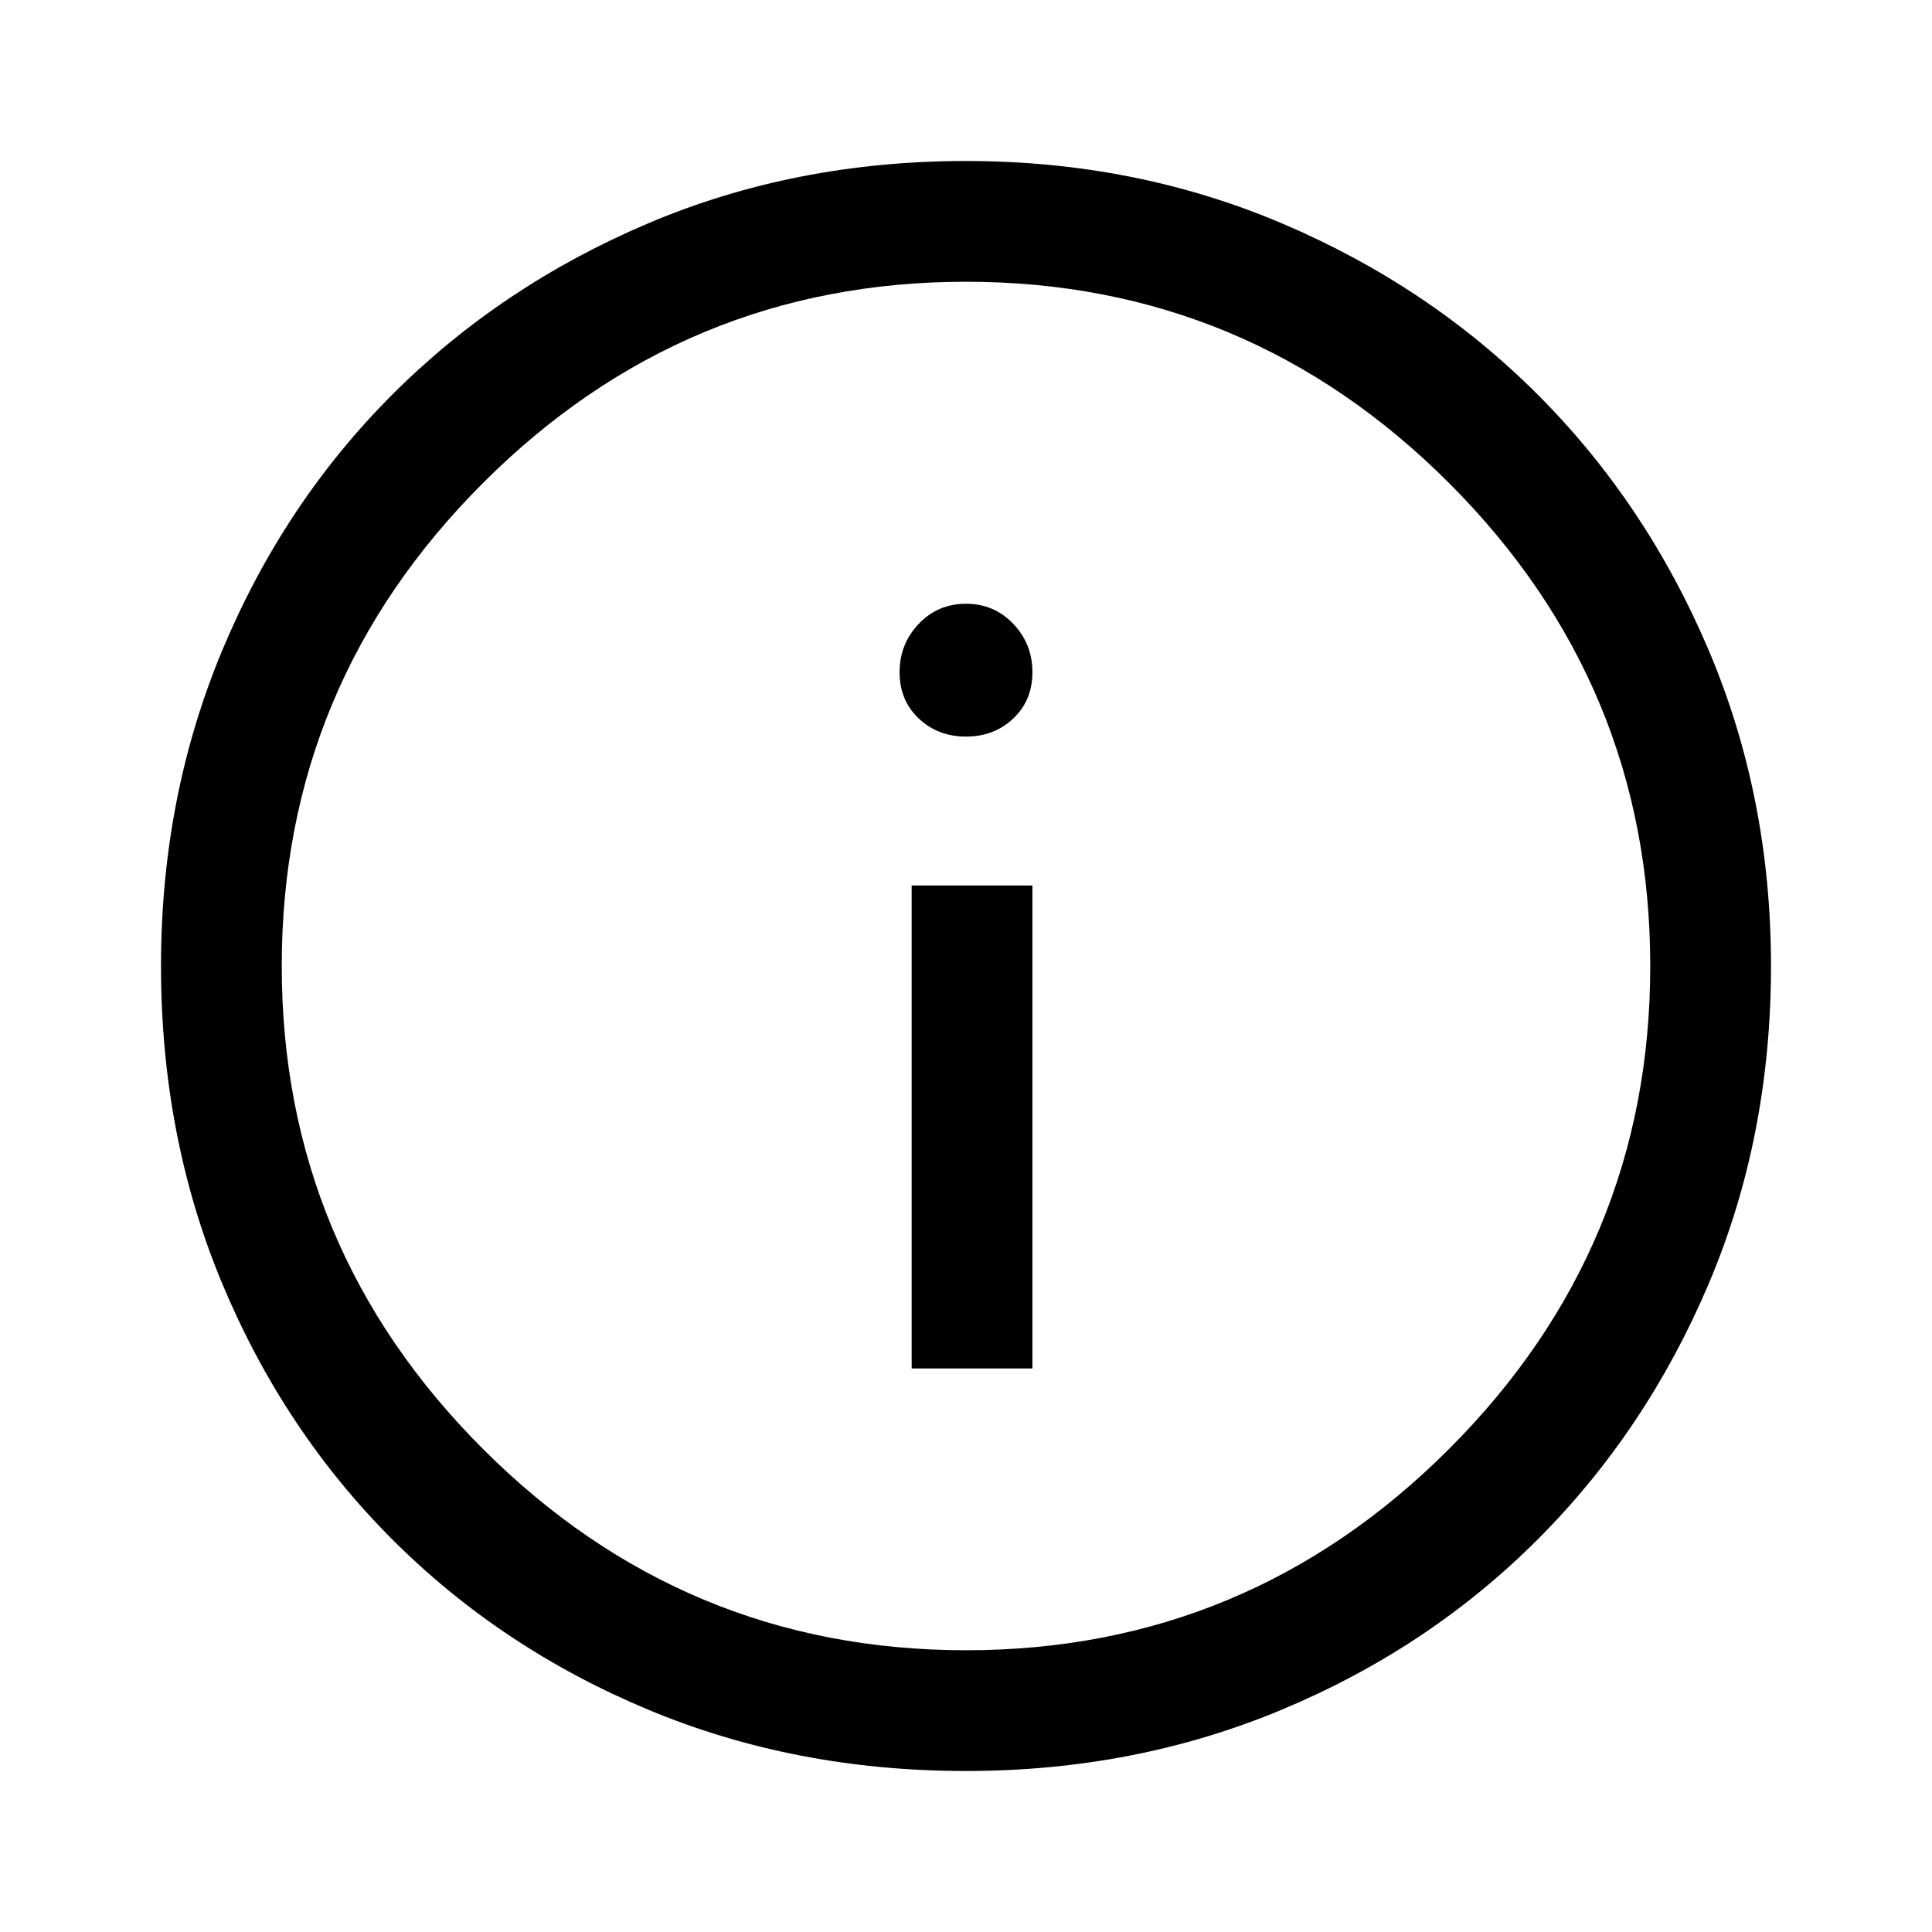
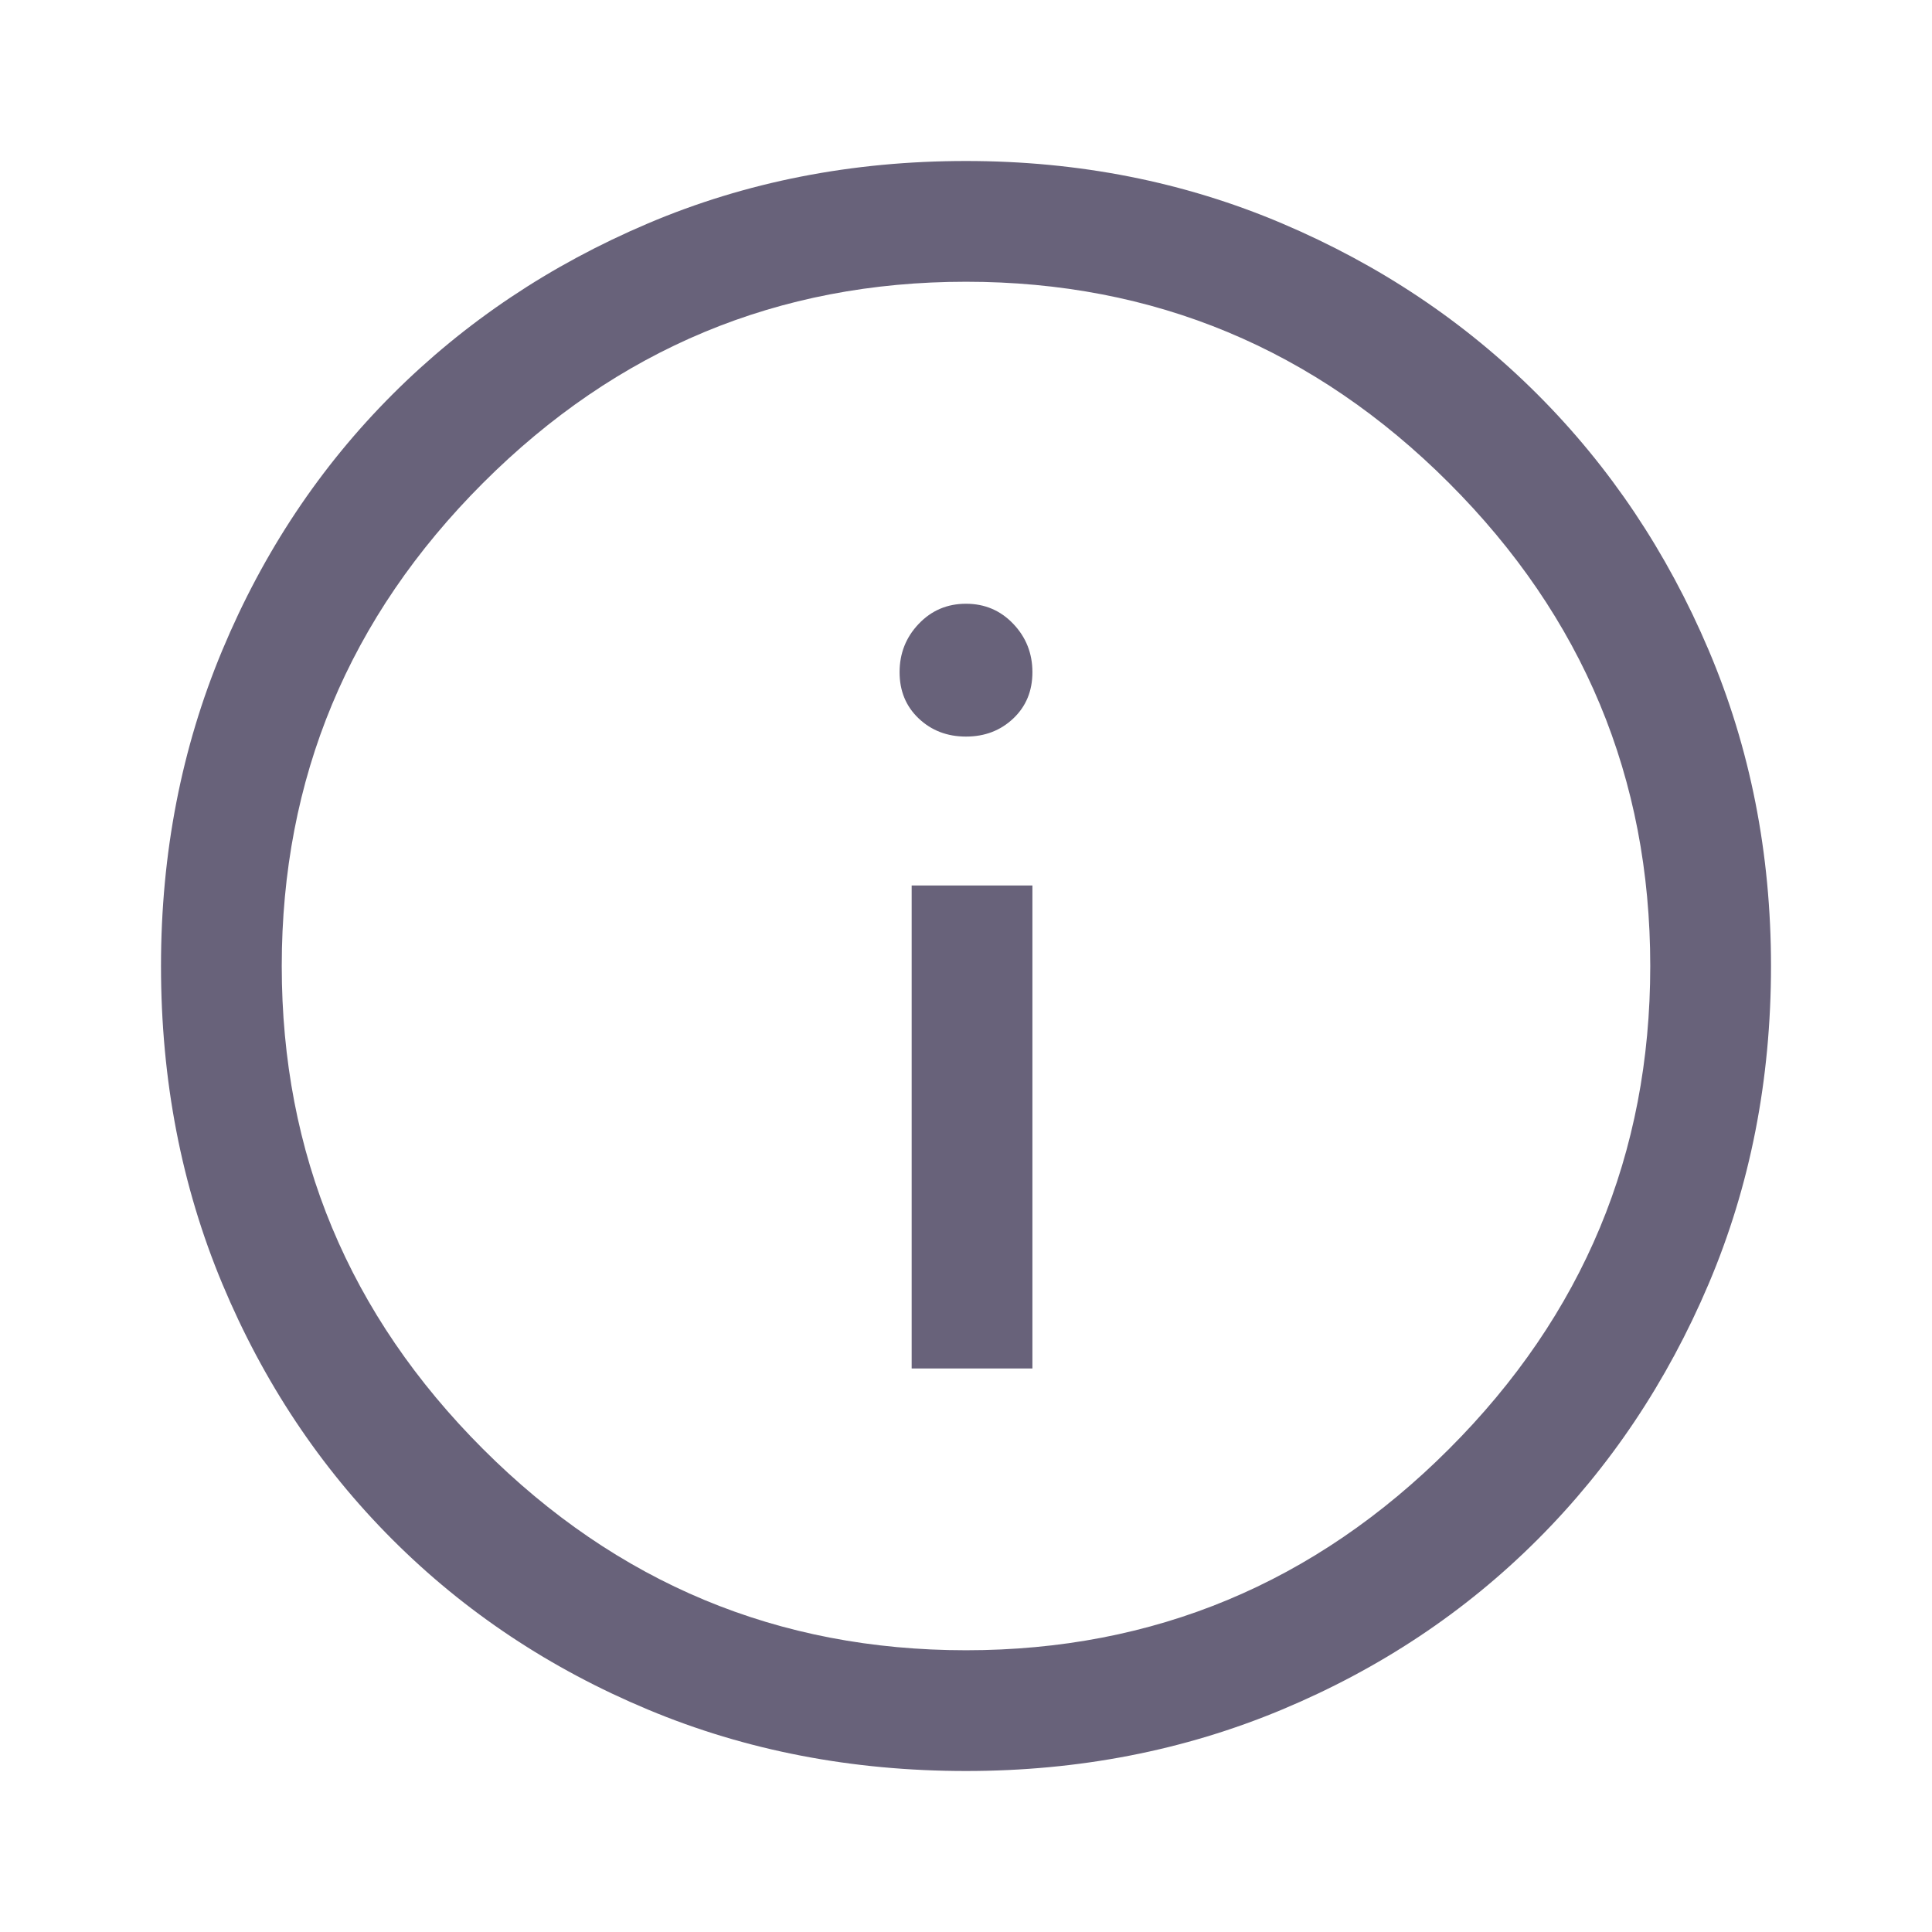
<svg xmlns="http://www.w3.org/2000/svg" width="48" height="48" viewBox="0 0 48 48" fill="none">
-   <path d="M22.65 34H25.65V22H22.65V34ZM24 18.3C24.467 18.3 24.858 18.15 25.175 17.85C25.492 17.55 25.65 17.167 25.65 16.7C25.65 16.233 25.492 15.833 25.175 15.5C24.858 15.167 24.467 15 24 15C23.533 15 23.142 15.167 22.825 15.5C22.508 15.833 22.35 16.233 22.35 16.7C22.35 17.167 22.508 17.55 22.825 17.85C23.142 18.15 23.533 18.3 24 18.3ZM24 44C21.167 44 18.533 43.492 16.1 42.475C13.667 41.458 11.55 40.05 9.75 38.25C7.95 36.45 6.542 34.333 5.525 31.9C4.508 29.467 4 26.833 4 24C4 21.2 4.508 18.583 5.525 16.15C6.542 13.717 7.95 11.6 9.75 9.8C11.55 8 13.667 6.583 16.1 5.55C18.533 4.517 21.167 4 24 4C26.8 4 29.417 4.517 31.85 5.55C34.283 6.583 36.4 8 38.2 9.8C40 11.6 41.417 13.717 42.45 16.15C43.483 18.583 44 21.2 44 24C44 26.833 43.483 29.467 42.45 31.9C41.417 34.333 40 36.45 38.2 38.25C36.4 40.05 34.283 41.458 31.85 42.475C29.417 43.492 26.8 44 24 44ZM24 41C28.667 41 32.667 39.333 36 36C39.333 32.667 41 28.667 41 24C41 19.333 39.333 15.333 36 12C32.667 8.667 28.667 7 24 7C19.333 7 15.333 8.667 12 12C8.667 15.333 7 19.333 7 24C7 28.667 8.667 32.667 12 36C15.333 39.333 19.333 41 24 41Z" fill="black" />
+   <path d="M22.65 34H25.65V22H22.65V34ZM24 18.3C24.467 18.3 24.858 18.15 25.175 17.85C25.492 17.55 25.65 17.167 25.65 16.7C25.65 16.233 25.492 15.833 25.175 15.5C24.858 15.167 24.467 15 24 15C23.533 15 23.142 15.167 22.825 15.5C22.508 15.833 22.35 16.233 22.35 16.7C22.35 17.167 22.508 17.55 22.825 17.85C23.142 18.15 23.533 18.3 24 18.3ZM24 44C21.167 44 18.533 43.492 16.1 42.475C13.667 41.458 11.55 40.05 9.75 38.25C7.95 36.45 6.542 34.333 5.525 31.9C4.508 29.467 4 26.833 4 24C4 21.2 4.508 18.583 5.525 16.15C6.542 13.717 7.95 11.6 9.75 9.8C11.55 8 13.667 6.583 16.1 5.55C18.533 4.517 21.167 4 24 4C26.8 4 29.417 4.517 31.85 5.55C34.283 6.583 36.4 8 38.2 9.8C40 11.6 41.417 13.717 42.45 16.15C43.483 18.583 44 21.2 44 24C44 26.833 43.483 29.467 42.45 31.9C41.417 34.333 40 36.45 38.2 38.25C36.4 40.05 34.283 41.458 31.85 42.475C29.417 43.492 26.8 44 24 44ZM24 41C28.667 41 32.667 39.333 36 36C39.333 32.667 41 28.667 41 24C41 19.333 39.333 15.333 36 12C32.667 8.667 28.667 7 24 7C19.333 7 15.333 8.667 12 12C8.667 15.333 7 19.333 7 24C7 28.667 8.667 32.667 12 36C15.333 39.333 19.333 41 24 41Z" fill="#68627A" />
</svg>
